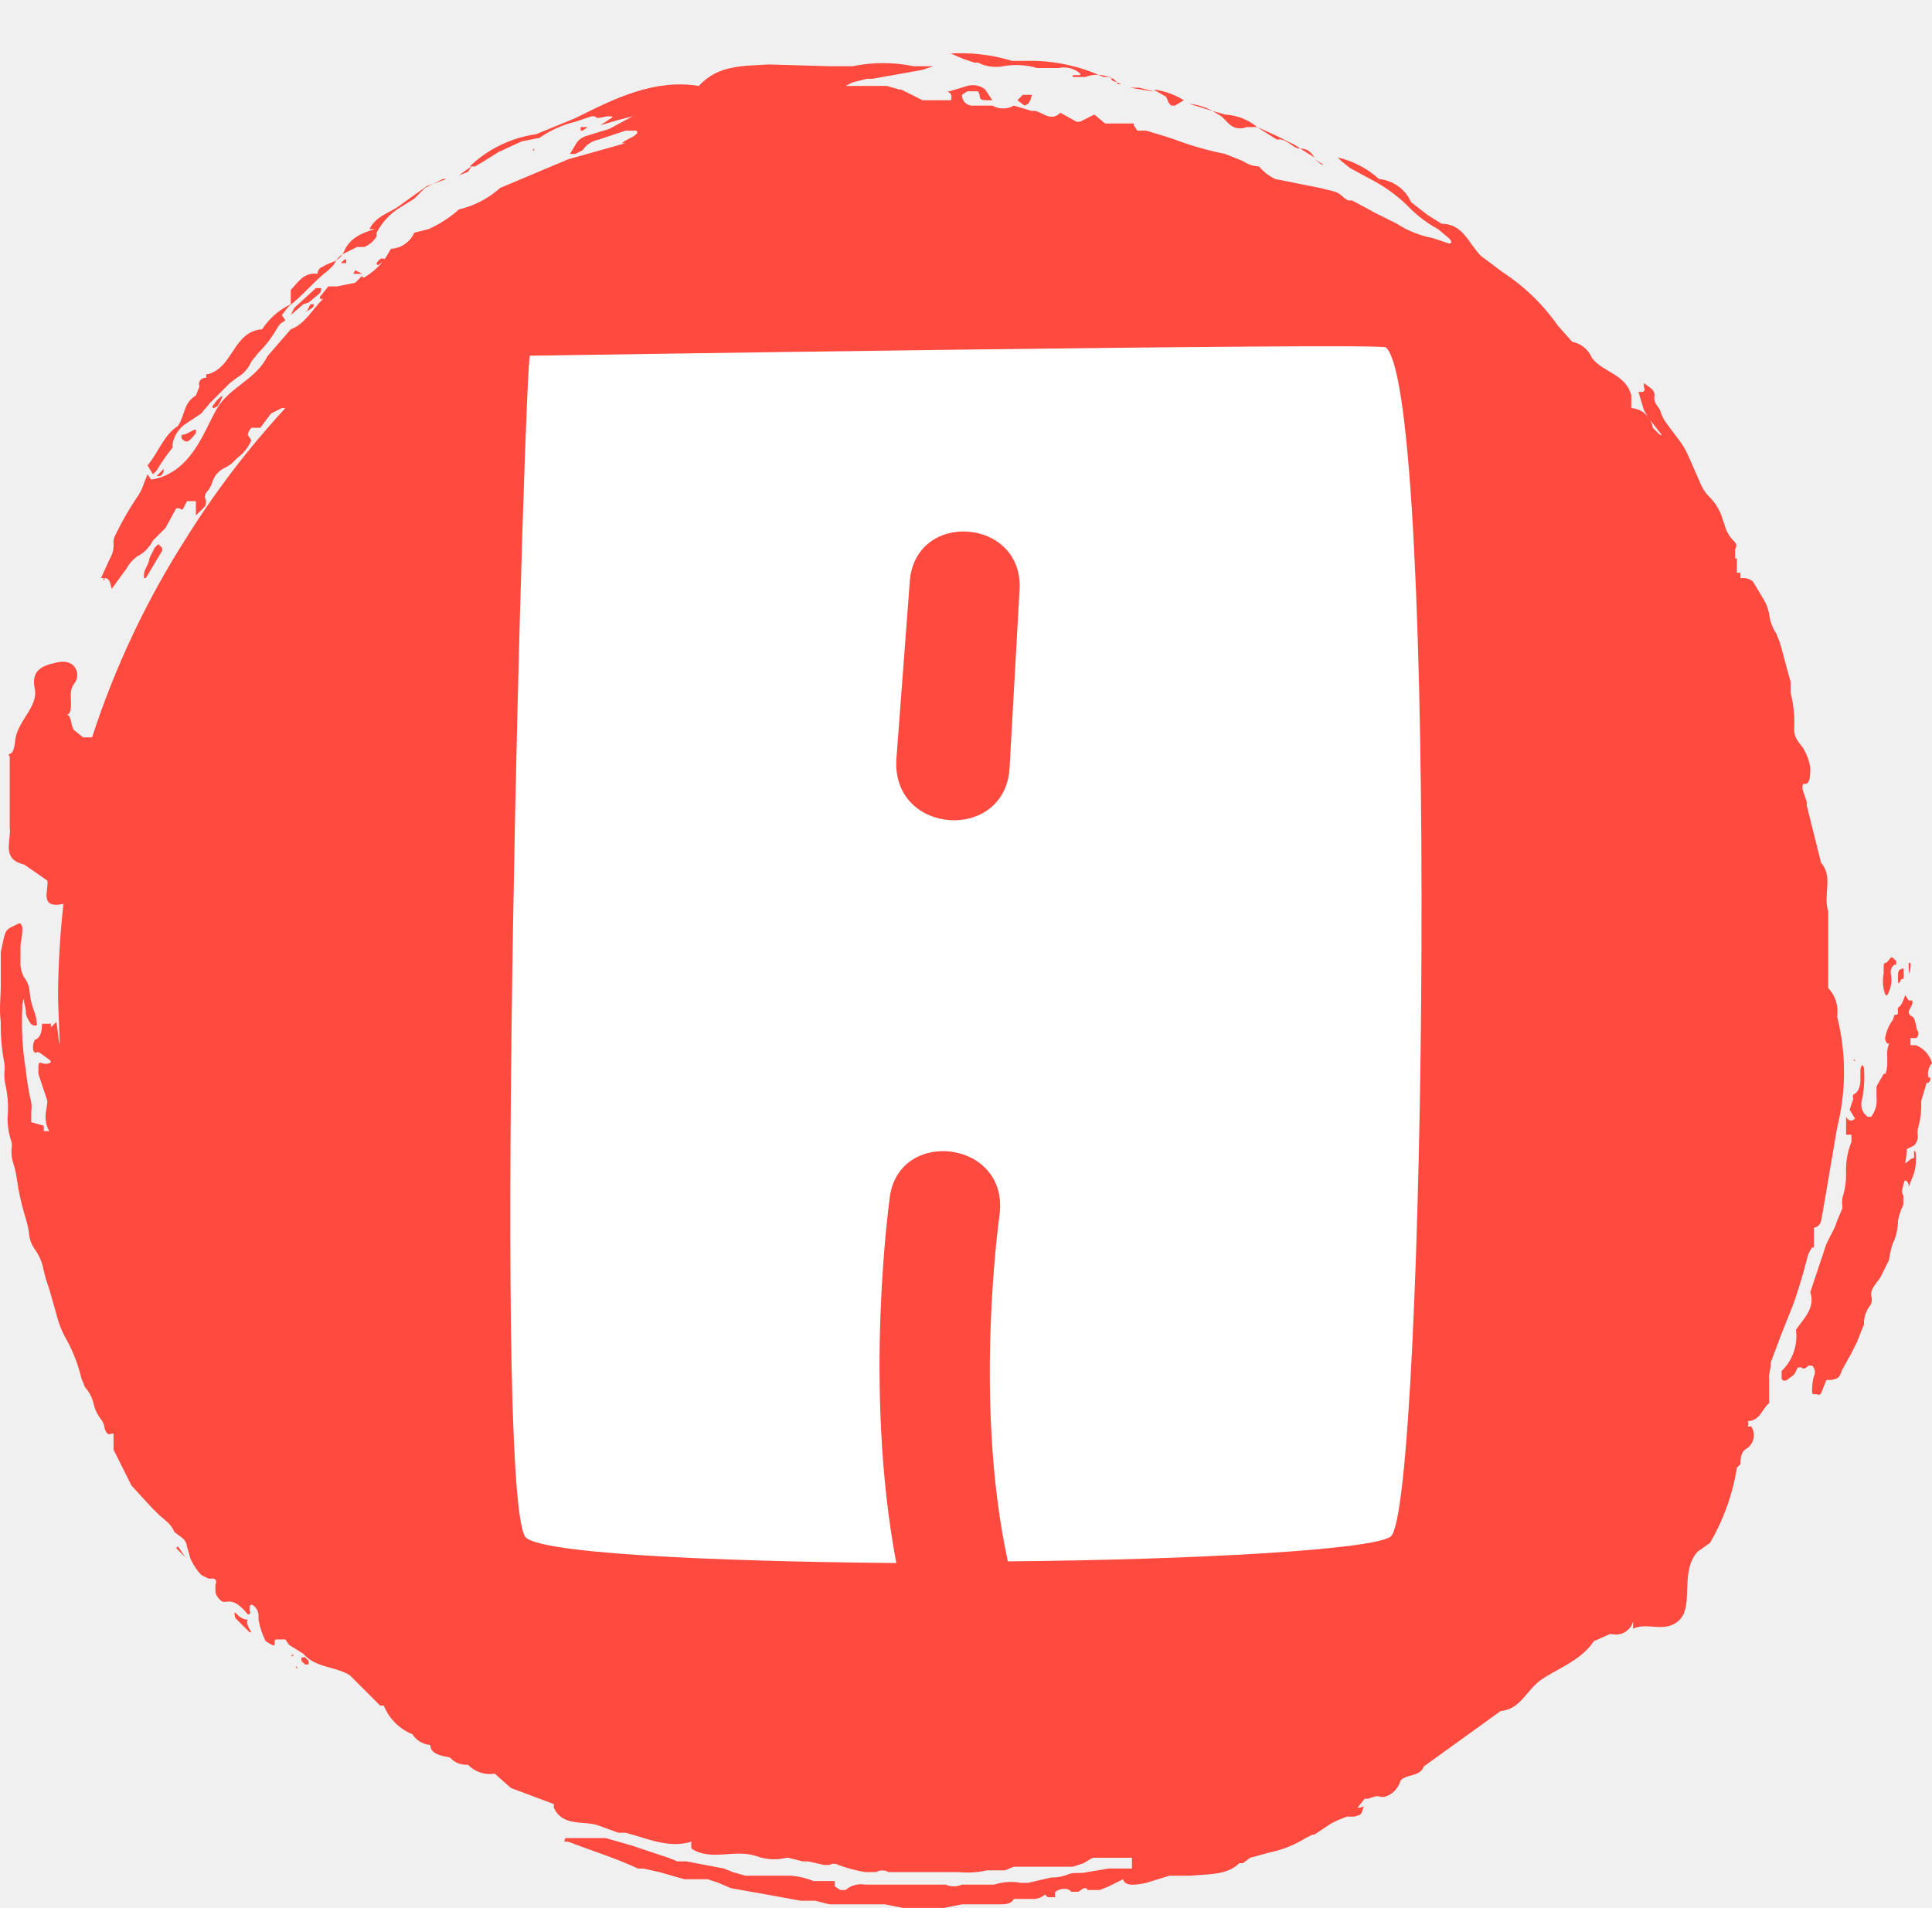
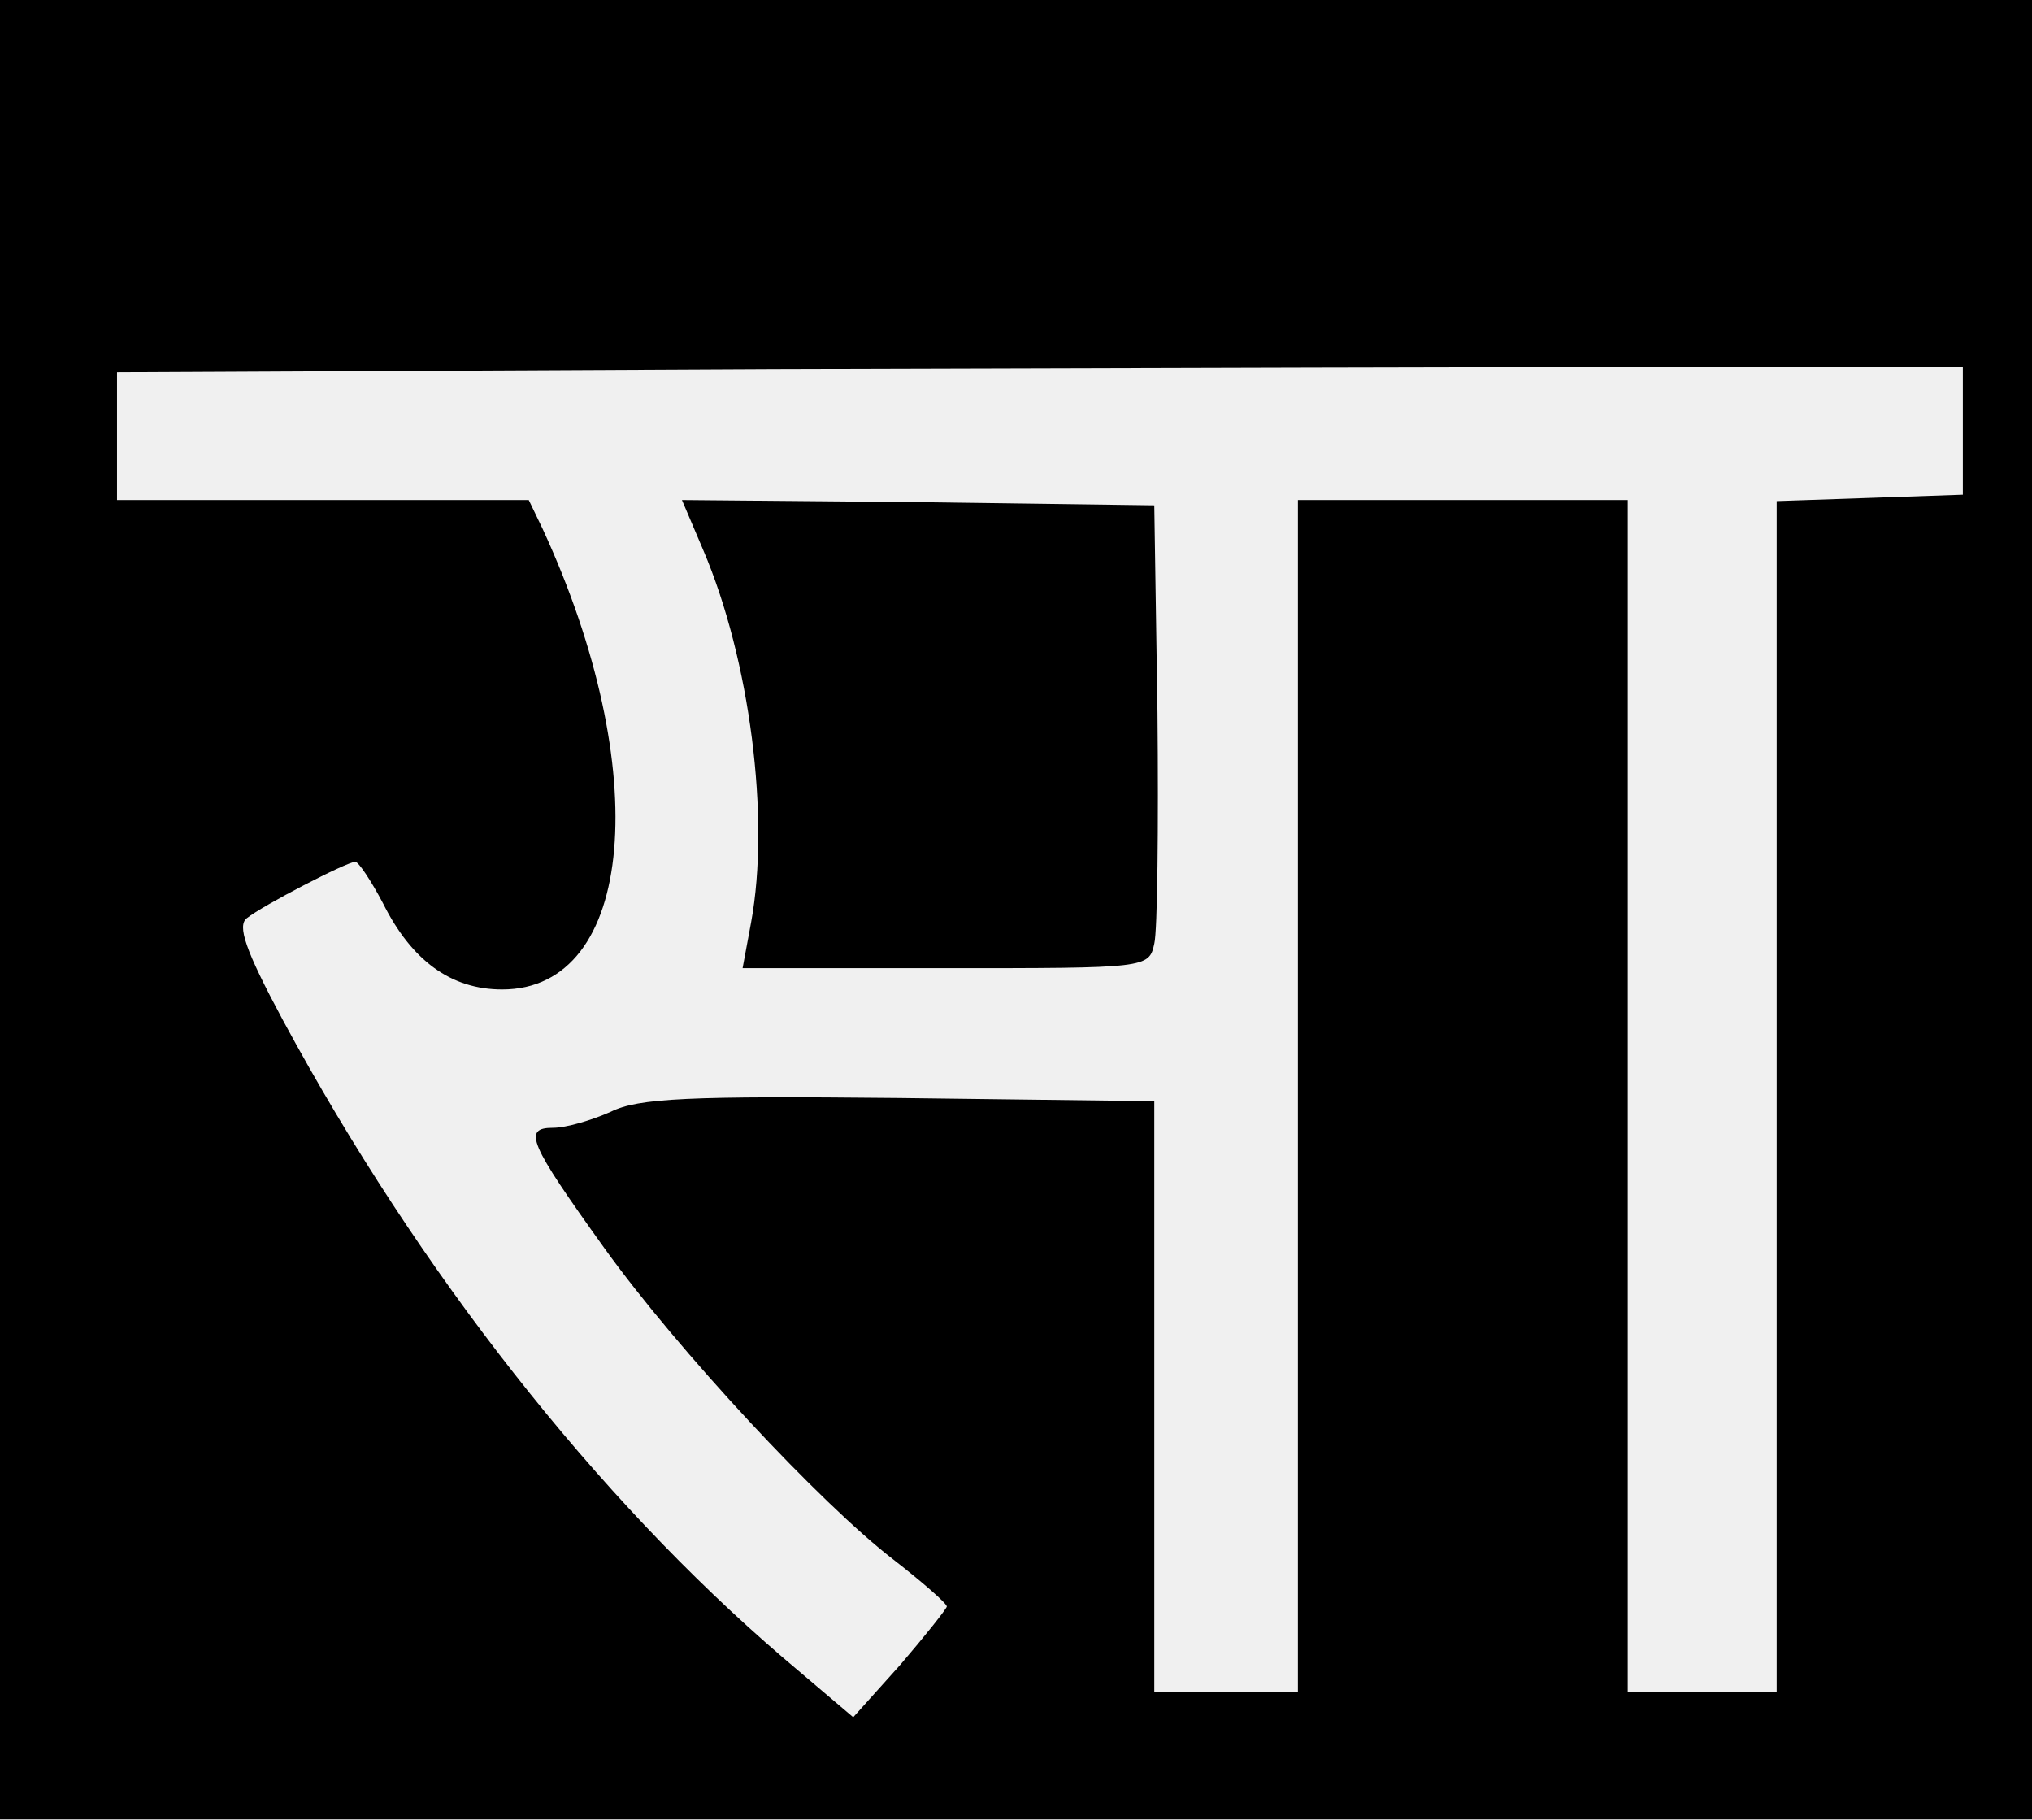
- <svg xmlns="http://www.w3.org/2000/svg" width="308.761" height="304.916" viewBox="0 0 106.008 104.687" class="css-1j8o68f" version="1.1" id="svg23">
-   <defs id="SvgjsDefs2684" />
-   <g id="SvgjsG2685" featurekey="rootContainer" transform="matrix(0.9820593,0,0,0.9820593,-0.05456052,0)" fill="#ff4a3f">
-     <g id="g17">
-       <path d="M19.8 15.3h.5l-.4-.2zm.5.1zm.8-.7c0 .1 0 .1.1.1l.4-.3c-.2-.1-.3-.1-.5.2zm.4-.2zm-4.1 2.3zm-.2.6l.3-.2c.1-.1.1-.2.1-.2h-.2l-.2.4c-.1-.1-.1 0 0 0zm2.2-2.9h-.1l-.2.2h.3zm-2.1 2.4l.6-.5c.1-.1.1-.2.1-.3h-.3l-1.2 1.1-.2.4.7-.6zm-1.1.8z" id="path3" />
-       <path d="M9.7 25v-.2a1.7 1.7 0 0 1 .7-1.1l.9-.6.5-.6.7-.7.4-.4.4-.3a1.9 1.9 0 0 0 .8-.9l.4-.5a5.9 5.9 0 0 0 1-1.3l.2-.3.3-.2-.2-.3.4-.5c.8-.6 1.4-1.4 2.2-2l.3-.3a1.4 1.4 0 0 1 .5-.6l.8-.4h.4a1.4 1.4 0 0 0 .7-.6V13a3.5 3.5 0 0 1 1.3-1.4l.8-.5.2-.2.4-.4 1-.5h.2l-1.1.4-1.4 1c-.6.5-1.4.6-1.8 1.4h.3c-.7.2-1.4.5-1.7 1.2s-.8.6-1.2.9a.4.4 0 0 0-.3.4c-.8-.1-1.1.5-1.5.9v.8a3.9 3.9 0 0 0-1.6 1.4c-1.6.1-1.6 2.1-3 2.5h-.1a.2.2 0 0 0 0 .2c-.3 0-.5.2-.4.5l-.2.5c-.7.4-.6 1.1-1 1.7-.8.5-1.1 1.5-1.7 2.2l.3.5.2-.2a11.6 11.6 0 0 1 .9-1.3zM53.9 3.3l.6.2h.2a2.2 2.2 0 0 0 1.4.2 4.1 4.1 0 0 1 1.9.1h1.2a1.4 1.4 0 0 1 1.2.3.1.1 0 0 1 0 .1H60a.1.1 0 0 0 0 .1h.7a1.8 1.8 0 0 1 1.3 0c.2 0 .1.1.2.2l.5.2h-.2c-.2-.4-.5-.4-.8-.4a9.7 9.7 0 0 0-4.3-.9h-.8A9.8 9.8 0 0 0 53 3h.2zm7.3 3.1zM50.3 4.7zm10.9 1.7h.2-.2zM19 14.7zm32.1-10zm17.6 2.2a.9.9 0 0 0 1 .2h.6a3.1 3.1 0 0 0-1.8-.7l-.7-.2.5.3zm-3.4-1.3c0 .1.1.2.2.3h.2l.5-.3a4.2 4.2 0 0 0-1.7-.6l.7.4zm7.4 2.7l.8.5c-.2-.3-.4-.5-.8-.5z" id="path5" />
-       <path d="M99 76.1l.6-1.6.6-1.5c.2-.5.6-1.8.8-2.6a1.7 1.7 0 0 1 .3-.7h.1v-1.1c.5-.1.4-.6.5-.9l.8-4.7a12.7 12.7 0 0 0 0-6.2 1.9 1.9 0 0 0-.5-1.6v-4.3c-.3-.9.3-1.9-.4-2.7L101 45a.4.4 0 0 0 0-.2l-.2-.6a.5.5 0 0 1 0-.4h.1c.3 0 .3-.5.3-.9a3 3 0 0 0-.4-1.1l-.3-.4a1.1 1.1 0 0 1-.2-.7 6.7 6.7 0 0 0-.2-2v-.6c-.2-.7-.4-1.5-.6-2.2l-.2-.5a2.5 2.5 0 0 1-.4-1.1 2.5 2.5 0 0 0-.3-.8l-.6-1a.8.8 0 0 0-.6-.2h-.1V32h-.2v-.8H97V31a.4.4 0 0 0 0-.1v-.2c.1-.2.1-.3-.1-.5a1.8 1.8 0 0 1-.4-.6l-.2-.6a2.9 2.9 0 0 0-.7-1.2 2.2 2.2 0 0 1-.5-.7l-.7-1.6a4.3 4.3 0 0 0-.6-1l-.6-.8a2.4 2.4 0 0 1-.4-.8l-.2-.3a.6.6 0 0 1-.1-.5.5.5 0 0 0-.2-.4l-.4-.3v.2c.1.2 0 .3-.1.3h-.2l.3 1 .3.5.7.9h-.1l-.2-.2-.2-.2a1.3 1.3 0 0 0-1.2-1.1v-.7c-.3-1.2-1.6-1.3-2.2-2.1a1.5 1.5 0 0 0-1.1-.9l-.8-.9a11.3 11.3 0 0 0-3.1-3l-.8-.6-.4-.3c-.7-.7-1-1.8-2.2-1.8l-.8-.5-.9-.7a2.2 2.2 0 0 0-1.8-1.3 5.1 5.1 0 0 0-2.3-1.2l.2.2.5.4 1.3.7a8.5 8.5 0 0 1 2.1 1.6 6.8 6.8 0 0 0 1.5 1.1l.6.5c.1.1.2.2.1.3H81l-.9-.3a5.6 5.6 0 0 1-2-.8l-1.2-.6-1.3-.7h-.2c-.3-.1-.4-.4-.8-.5l-.8-.2-2.5-.5a2.6 2.6 0 0 1-.9-.7 1.7 1.7 0 0 1-.9-.3l-1-.4a18.1 18.1 0 0 1-2.8-.8l-.6-.2-1-.3h-.5l-.2-.3v-.1h-1.6l-.6-.5-.4.2-.4.2h-.2l-.9-.5c-.6.6-1.1-.2-1.6-.1l-1-.3a1.2 1.2 0 0 1-1.2 0h-1.2a.6.6 0 0 1-.5-.6l.3-.2h.6a.7.7 0 0 1 .1.3c0 .2.2.2.5.2h.2l-.4-.6a1.1 1.1 0 0 0-1-.2l-1 .3H53c.3.2.2.3.2.5h-1.6l-.4-.2-.8-.4h-.1l-.7-.2h-2.3l.4-.2.8-.2h.3l1.7-.3 1.1-.2.6-.2h-1.1a8.4 8.4 0 0 0-3.4 0h-1.3L43 3.6c-1.4.1-2.8 0-3.9 1.2-2.5-.4-4.7.7-6.9 1.8l-2.2.9a6.7 6.7 0 0 0-3.7 1.8h.3l.5-.3.8-.5 1.3-.6 1-.2a6 6 0 0 1 2-.9l.9-.3h.2c.1.2.5 0 .7 0h.2c.1 0 .1.1 0 .1l-.6.4 1-.3.8-.2-1.3.7-1.3.4a1 1 0 0 0-.6.5l-.3.5h.3l.4-.2a1.4 1.4 0 0 1 .9-.6l1.5-.5h.5a.1.1 0 0 1 .1.2c-.2.2-.6.3-.8.5h.2l-3.2.9-3.8 1.6a5.2 5.2 0 0 1-2.3 1.2 6.6 6.6 0 0 1-1.7 1.1l-.8.2a1.5 1.5 0 0 1-1.3.9l-.3.5a3.7 3.7 0 0 1-1.2 1.1h-.1v-.1l-.2.2-.2.2-1 .2h-.5l-.4.5c-.1.1-.1.2 0 .2h.1c-.6.6-1 1.4-1.8 1.7L15 19.9c-.6 1.2-1.8 1.6-2.6 2.6s-1.4 3.9-3.9 4.3l-.2-.3-.2.5a2.7 2.7 0 0 1-.4.8 16.9 16.9 0 0 0-1.2 2.1.8.8 0 0 0-.1.5 1.4 1.4 0 0 1-.2.8l-.5 1.1h.2c.3 0 .3.3.4.6l.8-1.1a2.2 2.2 0 0 1 .6-.7 2 2 0 0 0 .9-.9l.3-.3.4-.4.6-1.1h.2c.1.1.1.1.2 0l.2-.4h.5v.8l.5-.5a.5.5 0 0 0 0-.5.4.4 0 0 1 .1-.3 1.5 1.5 0 0 0 .3-.5 1.3 1.3 0 0 1 .8-.9l.3-.2.3-.3a2.4 2.4 0 0 0 .8-1l-.2-.3c0-.1.1-.3.2-.4h.5l.6-.8.6-.3h.2a48.8 48.8 0 0 0-5.5 7.2h-.1.1a48.4 48.4 0 0 0-5.3 11.2h-.5l-.5-.4c-.2-.2-.1-.7-.4-.9h.1c.3-.5-.1-1.2.3-1.7s.1-1.4-.9-1.2-1.5.5-1.3 1.5-1 1.8-1.1 2.9-.5.5-.3.9v3.9c.1.8-.5 1.8.8 2.1l1.3.9c.1.5-.5 1.6.9 1.3a49.2 49.2 0 0 0-.3 5c0 1.1.1 2.2.1 3.3v-.4c-.1-.4-.1-.8-.2-1.3l-.3.3v-.2h-.5c0 .5-.1.8-.4.9a.9.9 0 0 0-.1.5c0 .1.1.3.2.2s.4.2.7.4-.2.3-.4.2-.2.1-.2.3v.3l.5 1.5c0 .3-.1.6-.1.9a1.7 1.7 0 0 0 .2.8h-.3v-.3l-.7-.2v-.6a1.5 1.5 0 0 0 0-.5 14.6 14.6 0 0 1-.3-1.8 16.6 16.6 0 0 1-.2-3.5.9.9 0 0 1 .1-.5v.2a2.9 2.9 0 0 1 .1.5.8.8 0 0 0 .1.4c.1.2.2.4.4.4s.1-.1.1-.2a2.1 2.1 0 0 0-.1-.5 4.2 4.2 0 0 1-.3-1.3 1.5 1.5 0 0 0-.3-.7 1.6 1.6 0 0 1-.2-.9v-.8c0-.3.1-.6.1-.9a.5.5 0 0 0-.1-.4h-.1c-.8.4-.7.2-1 1.6V55c0 .7-.1 1.4 0 2.1a10.8 10.8 0 0 0 .2 2.3 1.8 1.8 0 0 1 0 .5 3.1 3.1 0 0 0 .1.9 5.9 5.9 0 0 1 .1 1.3 3.9 3.9 0 0 0 .2 1.7 1.2 1.2 0 0 1 0 .4 2.1 2.1 0 0 0 .1.8 4.9 4.9 0 0 1 .2.9 14 14 0 0 0 .5 2.2 5 5 0 0 1 .2 1 1.7 1.7 0 0 0 .3.7 2.9 2.9 0 0 1 .5 1.2 8.5 8.5 0 0 0 .3 1l.4 1.4a5.4 5.4 0 0 0 .6 1.5 8.5 8.5 0 0 1 .8 2.1l.2.5a2.1 2.1 0 0 1 .5 1 2.1 2.1 0 0 0 .4.8 1 1 0 0 1 .2.5c.1.3.2.4.4.3h.1v.9l.5 1 .5 1 1.1 1.2.4.4c.3.3.7.5.9 1l.4.3a.7.7 0 0 1 .3.5l.2.7a3.3 3.3 0 0 0 .6.9l.4.2h.3a.2.2 0 0 1 .1.3 2.5 2.5 0 0 0 0 .5.9.9 0 0 0 .4.5h.2c.4-.1.8.2 1.2.7h.1c0-.1.1-.1 0-.2v-.2c0-.1.1-.2.2-.1a.7.7 0 0 1 .3.6v.2a4.3 4.3 0 0 0 .4 1.2c.5.3.5.3.5.1s0-.2.2-.2h.4l.2.3.8.5c.7.8 1.8.7 2.6 1.2l1.7 1.7h.2a2.9 2.9 0 0 0 1.6 1.6 1.3 1.3 0 0 0 1 .6c0 .5.6.6 1.1.7a1.2 1.2 0 0 0 .8.4h.2a1.7 1.7 0 0 0 1.5.5l.9.8 2.4.9v.2c.5 1.1 1.7.7 2.5 1l1.1.4h.4c1.2.3 2.4.9 3.7.5a.7.7 0 0 0 0 .4c1.1.7 2.4 0 3.6.4a2.9 2.9 0 0 0 1.7.1h.1l.8.2h.3l.9.2h.3a.5.5 0 0 1 .5 0 7.9 7.9 0 0 0 1.5.4h.6a.7.7 0 0 1 .7 0h3.9a5 5 0 0 0 1.6-.1h1l.5-.2H60l.6-.2.5-.3h2.2v.6H62l-1.2.2c-.4.1-.7 0-1 .1a2.4 2.4 0 0 1-1 .2l-1.3.3h-.4a3.1 3.1 0 0 0-1.5.1h-1.8a1.1 1.1 0 0 1-.9 0h-4.5a1.3 1.3 0 0 0-1.1.3H47l-.3-.2v-.3h-1.2a4.1 4.1 0 0 0-1.3-.3h-2.5l-.7-.2-.5-.2-2.1-.4h-.5l-.5-.2-2.1-.7-1.4-.4h-2.2c-.1 0-.1.1-.1.2h.2c1.3.5 2.6.9 3.9 1.5h.3l.9.2 1.4.4h1.3l.6.2.7.3 1.7.3 1.1.2 1.1.2h.8l.8.2h3.1l1 .2h2.3l1-.2H56c.4 0 .6-.1.7-.3h1a1 1 0 0 0 .8-.3c-.1.1 0 .1.1.2h.4v-.2c0-.1 0-.1.2-.2s.6-.1.7.1h.4l.3-.2c.2 0 .2 0 .2.1h.7l.5-.2.8-.4c.1.3.4.4 1.3.2l1.3-.4h1.2c.9-.1 2 0 2.7-.7h.2l.4-.3 1.1-.3a6.1 6.1 0 0 0 2-.8l.4-.2h.1l.9-.6.4-.2.5-.2h.4c.4-.1.4-.1.5-.4s0-.1-.2-.1h-.1l.4-.5h.2c.3-.1.5-.2.7-.1h.2a1.3 1.3 0 0 0 .9-.9c.3-.4 1.1-.2 1.3-.8l4.3-3.1c1.1-.1 1.4-1.1 2.2-1.7s2.3-1.1 3-2.2l.9-.4h.1a1 1 0 0 0 1.2-.7v.4c.8-.4 1.8.3 2.6-.5s0-2.7 1-3.8l.7-.5a12.1 12.1 0 0 0 1.5-4.2l.2-.2c0-.3 0-.7.4-.9a.9.9 0 0 0 .2-1.2h-.2a.3.3 0 0 0 0-.3c.7 0 .8-.7 1.2-1V77a.5.5 0 0 1 0-.2 3.8 3.8 0 0 0 .1-.7zM5.9 32.2z" id="path7" />
-       <path d="M26.4 9.3l-.3.2-.4.3.5-.2zm6.1-2h.1l.3-.2h-.4zm-2.6 1l-.1.1h.1v-.1zm-1.5 1.4zm1.3-.2zm-6.3 3.1zM9.2 26.2l-.4.4H9a.4.4 0 0 0 .2-.4zm3-3.5a2.1 2.1 0 0 0 .3-.6 1.5 1.5 0 0 0-.5.5c-.1.1-.1.2 0 .2zM11 24.2V24c-.2 0-.5.3-.8.3v.2c.3.3.4.2.8-.3zm3 66.2zM73.9 9.2h.1l-.5-.3zm-2.5-1.4c.5-.1.8.4 1.2.5h.1l-.3-.2-1-.5-1.1-.5.3.2zM52.8 3.1zm11.7 2h-.1l-1.2-.2h.5zm2 .7l1.3.4a3.3 3.3 0 0 0-1.3-.4zm-9 0a1 1 0 0 0 .2-.5h-.5l-.3.3.4.3zm9 1.6zM49.9 4.2zm2.9.7zM48.5 4zm13.8 2.1a.5.5 0 0 0 0 .1zm44.8 52.3h-.3V58h.3c.1 0 .2-.3.1-.4s-.1-.7-.3-.8a.3.3 0 0 1-.2-.3l.2-.4a.4.4 0 0 0 0-.2h-.2l-.2-.3c-.1.3-.2.6-.4.7a.5.5 0 0 0 0 .2c0 .1 0 .2-.1.2h-.1a1.1 1.1 0 0 1-.1.3 2.3 2.3 0 0 0-.4.9.4.4 0 0 0 .1.4h.1a1.7 1.7 0 0 0-.1.8v.4a1.8 1.8 0 0 1-.1.5h-.1l-.4.7v.6a1.5 1.5 0 0 1-.3 1.1h-.2l-.2-.2a.9.9 0 0 1-.1-.8 6.5 6.5 0 0 0 .1-1.7c0-.1-.1-.2-.1-.2a.5.5 0 0 0-.1.3v.6c0 .2-.1.6-.3.7s-.1.2-.1.3l-.2.6.3.5c-.2.2-.4.1-.5-.1v1h.3v.4a4.2 4.2 0 0 0-.3 1.4 3.3 3.3 0 0 0 0 .4 4 4 0 0 1-.2 1.3 2 2 0 0 0 0 .6l-.3.7a3.2 3.2 0 0 1-.3.7l-.3.6-.9 2.7c.3.9-.4 1.5-.8 2.1a2.7 2.7 0 0 1-.8 2.3v.4c0 .1.1.2.3.1l.4-.3.2-.4h.2c.1.1.2.1.4-.1h.2a.5.5 0 0 1 .1.6 2.9 2.9 0 0 0-.1.8c0 .1 0 .2.1.2h.2c.1.1.2 0 .3-.3l.2-.5h.3c.4-.1.4-.1.6-.6l.5-.9.3-.6.4-1a1.6 1.6 0 0 1 .3-1 .6.6 0 0 0 .1-.6c0-.2 0-.3.2-.6l.3-.4.5-1a4.7 4.7 0 0 1 .2-.9 3 3 0 0 0 .3-1.3 3.8 3.8 0 0 1 .3-.9v-.5c-.1-.2-.1-.2 0-.6s.1-.2.2-.2a.4.4 0 0 1 .1.3l.2-.5a2.3 2.3 0 0 0 .2-.9v-.3c0-.1 0-.3-.1-.3v.4c-.2 0-.3.2-.5.3a6.4 6.4 0 0 0 .1-.8l.4-.2a.7.7 0 0 0 .2-.6 1.4 1.4 0 0 1 0-.3 4.8 4.8 0 0 0 .2-1.4v-.2l.3-1h.1a.3.3 0 0 0 .1-.3h-.1a.9.9 0 0 1 .2-.8 1.5 1.5 0 0 0-.9-1zm-1.2 7.8zm-.2-9.9zm0 0zM9.1 30.8a.3.3 0 0 0 0-.2l-.2-.2-.2.2-.3.6c0 .3-.3.6-.3.9v.2h.1zm96.3 24.8h.1a1.7 1.7 0 0 0 .2-1.2.5.5 0 0 1 .2-.5h.1v-.2l-.2-.2h-.1c-.1.1-.2.3-.3.3s-.1.1-.1.3v.3a2.2 2.2 0 0 0 .1 1.2zM13.2 90.1c-.1 0 0 .2 0 .3l.8.8h.1c-.2-.3-.3-.6-.2-.7a.9.9 0 0 1-.5-.2zm.8.3zm92.3-35.7h.1a2 2 0 0 0 0-.6c-.3.1-.3.1-.3.6s.1.1.2 0z" id="path9" />
-       <path d="M106.7 62a.6.6 0 0 0 .1-.5c0-.1-.1-.2-.1-.1h-.2v.2c0 .4.1.5.2.4zm.1-8.2h-.1v.6a1 1 0 0 0 .1-.6zM17.1 92.6h-.2v.2l.2.2h.2v-.2zm86.6-33.3c0-.1 0-.1-.1-.1zM9.9 86.5l.5.5-.4-.6z" id="path11" />
-       <circle cx="10.5" cy="87.1" transform="rotate(-24.8 10.4 87.159)" id="circle13" />
-       <path d="M9.7 30.1h-.1v.2-.2h.1zm83.2-6.6l-.2-.3h-.1zm-14.7 77.1zM5.9 32.2zm-.1.2a.3.3 0 0 0 .1-.2v.2zm1.9-4.9zM61.5 2.4zm42.8 58.2v.1-.1zM16.4 92.5h-.1c.1.1.2 0 .1-.1zm.2.7h.1l-.1-.1v.1zm73.9-71.3zm15.2 34.4zM14.6 91.7zm92.1-37zm-.8 11.4zM34.6 0z" id="path15" />
-     </g>
-   </g>
-   <g id="SvgjsG2686" featurekey="nameFeature-0" transform="matrix(2.284354,0,0,2.284354,27.98006,-5.60952)" fill="#ffffff">
-     <path d="M9.6 16.48 l-0.32 4.24 c-0.08 1.8 2.6 1.96 2.72 0.2 l0.24 -4.28 c0.12 -1.76 -2.56 -1.96 -2.64 -0.16 z M0.48 11 l0 0 c0.04 0 20.48 -0.32 20.56 -0.2 c1.28 1.12 0.96 27.8 0.12 28.56 c-0.4 0.32 -4.64 0.56 -9.2 0.6 c-0.84 -3.84 -0.2 -8.32 -0.2 -8.32 c0.24 -1.8 -2.44 -2.12 -2.64 -0.4 c0 0.04 -0.64 4.52 0.16 8.76 c-4.56 -0.04 -8.68 -0.24 -8.92 -0.64 c-0.8 -1.44 0 -28.28 0.12 -28.36 z" id="path20" />
+ <svg xmlns="http://www.w3.org/2000/svg" version="1.0" width="191pt" height="171pt" viewBox="0 0 191 171" preserveAspectRatio="xMidYMid meet">
+   <g transform="translate(0,171) scale(0.1,-0.1)" fill="#000000" stroke="none">
+     <path d="M0 855 l0 -855 955 0 955 0 0 855 0 855 -955 0 -955 0 0 -855z m1845 450 l0 -60 -87 -3 -88 -3 0 -559 0 -560 -70 0 -70 0 0 560 0 560 -155 0 -155 0 0 -560 0 -560 -67 0 -68 0 0 277 0 278 -240 3 c-197 2 -245 0 -271 -13 -18 -8 -42 -15 -54 -15 -29 0 -23 -14 48 -113 69 -96 203 -240 272 -293 27 -21 50 -41 50 -44 -1 -3 -20 -27 -44 -55 l-44 -49 -66 56 c-175 150 -342 362 -470 599 -36 67 -43 89 -34 96 15 12 94 53 102 53 3 0 15 -18 26 -39 27 -54 64 -81 112 -81 125 0 143 206 38 433 l-13 27 -194 0 -193 0 0 60 0 60 618 3 c339 1 730 2 867 2 l250 0 0 -60z" />
+     <path d="M661 1193 c44 -103 63 -252 45 -350 l-8 -43 191 0 c189 0 191 0 196 23 3 12 4 110 3 217 l-3 195 -222 3 -222 2 20 -47z" />
  </g>
</svg>
